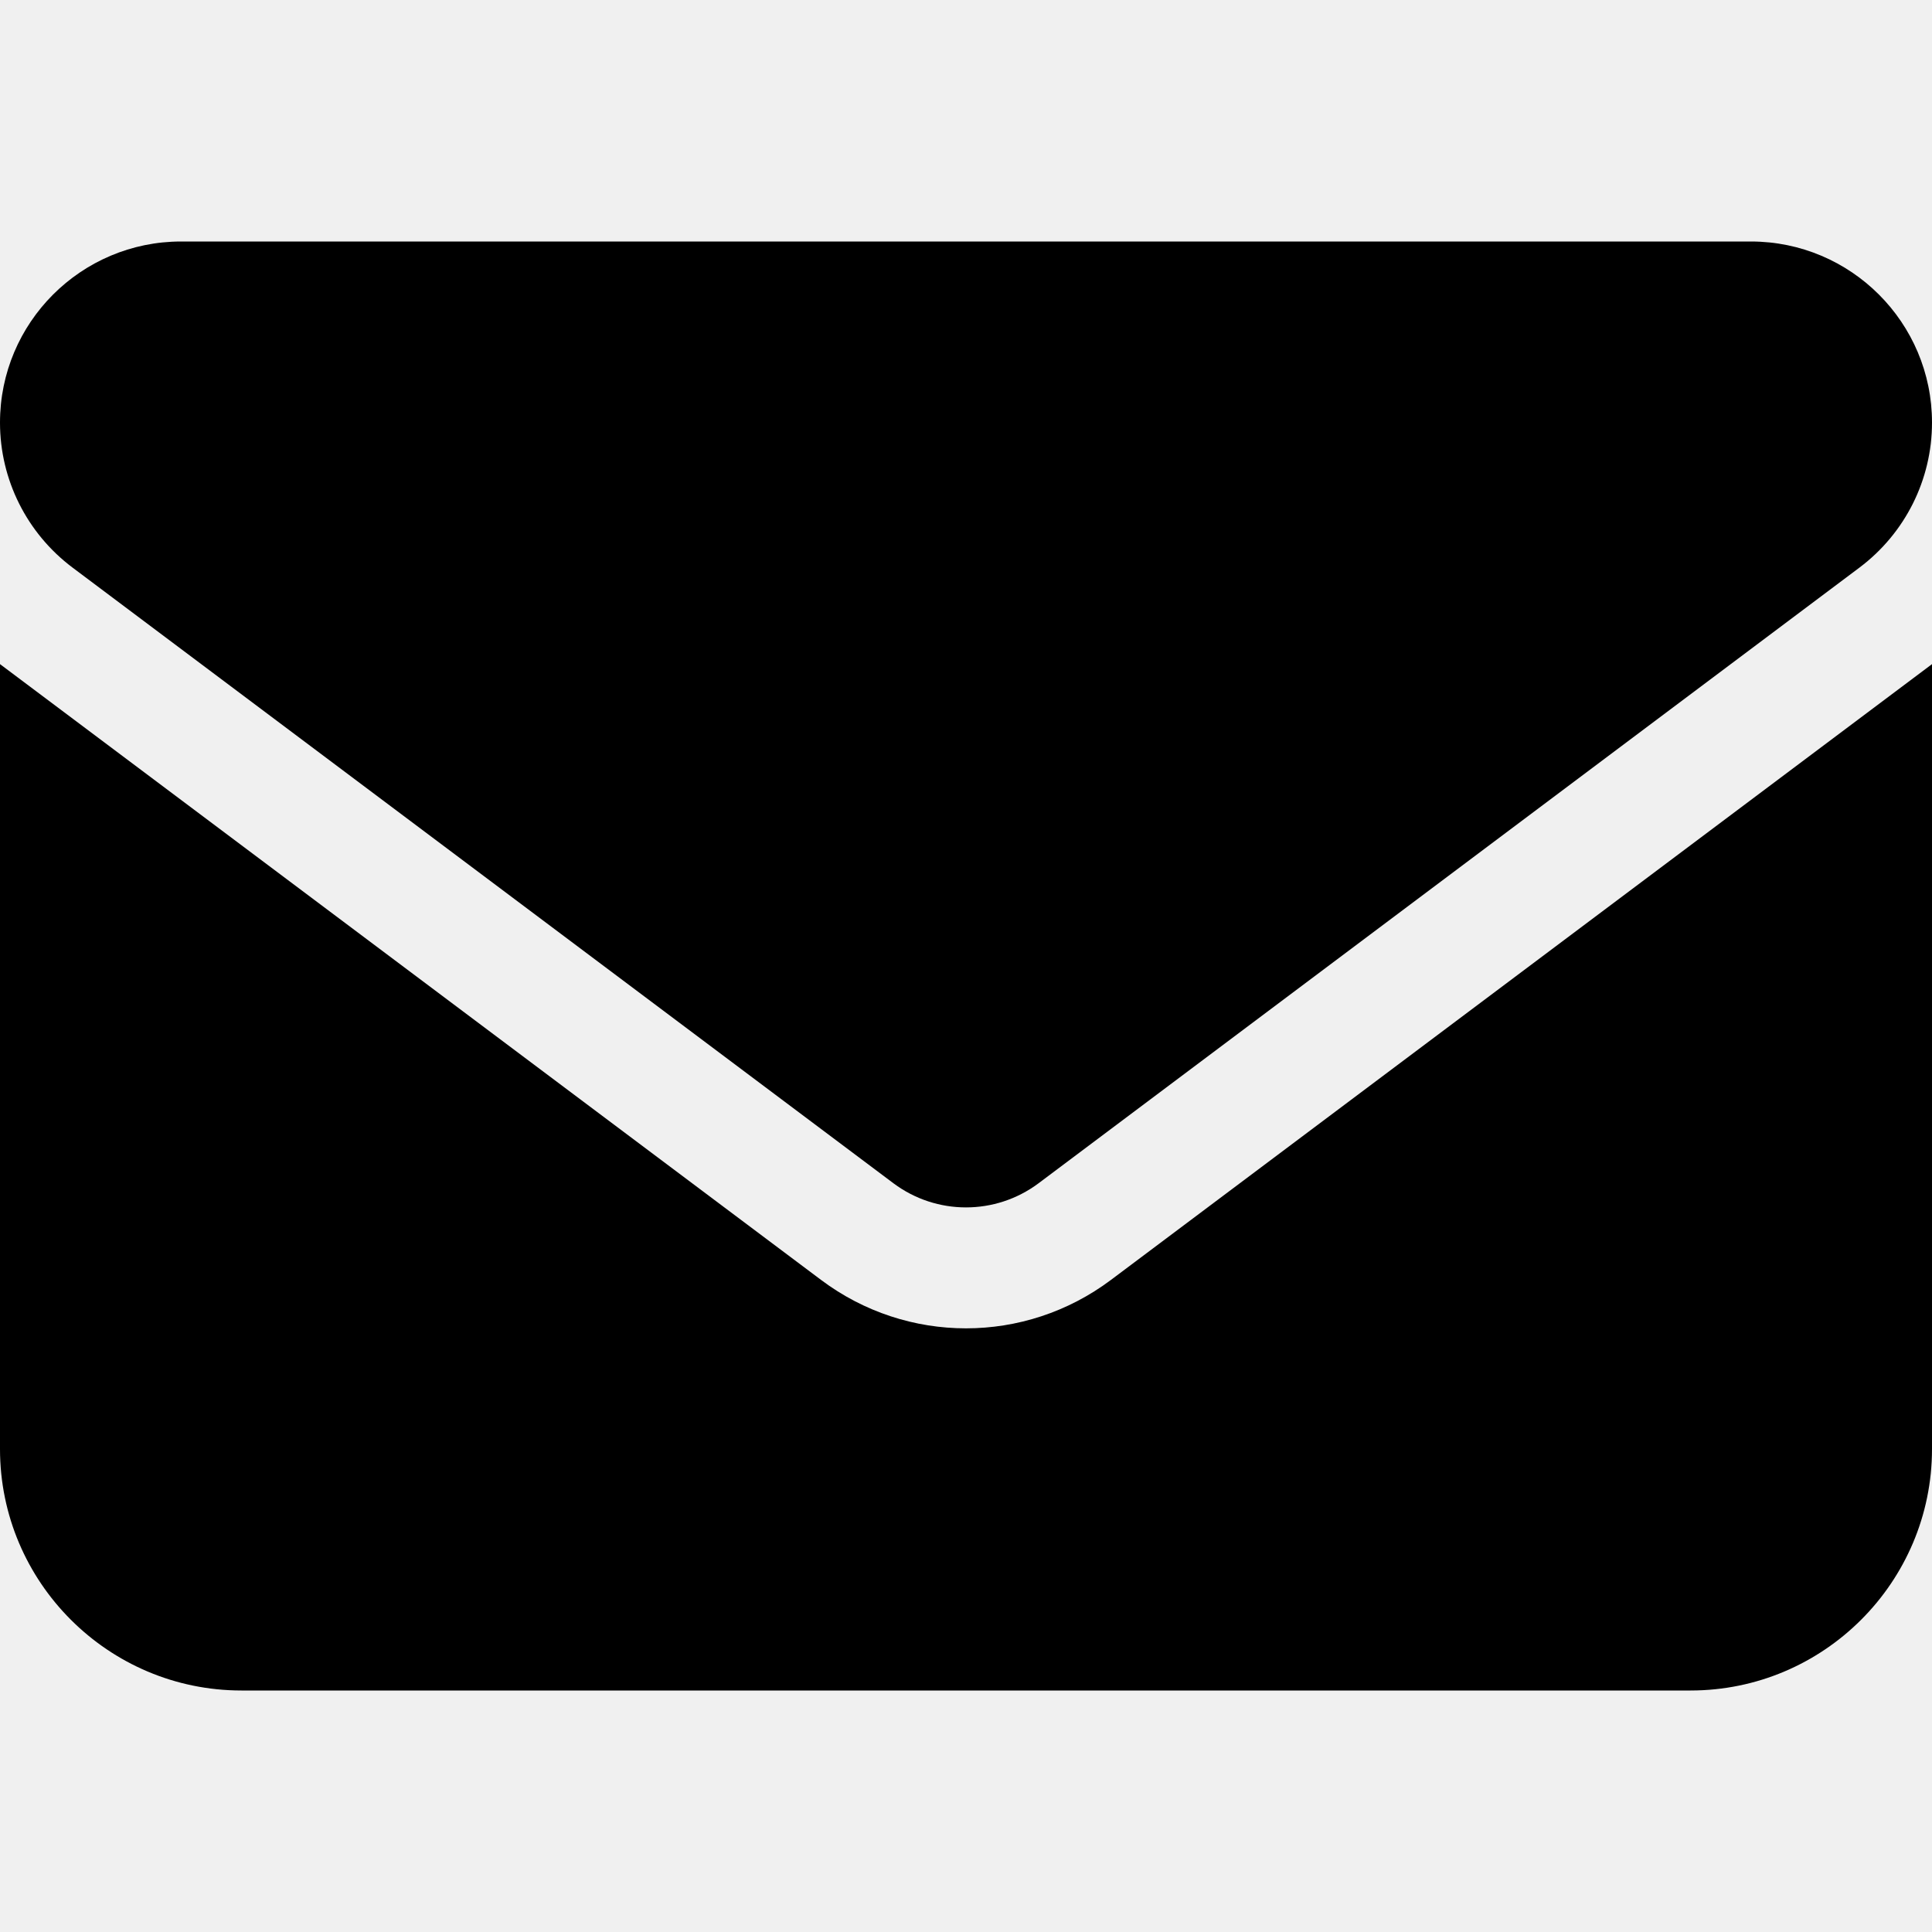
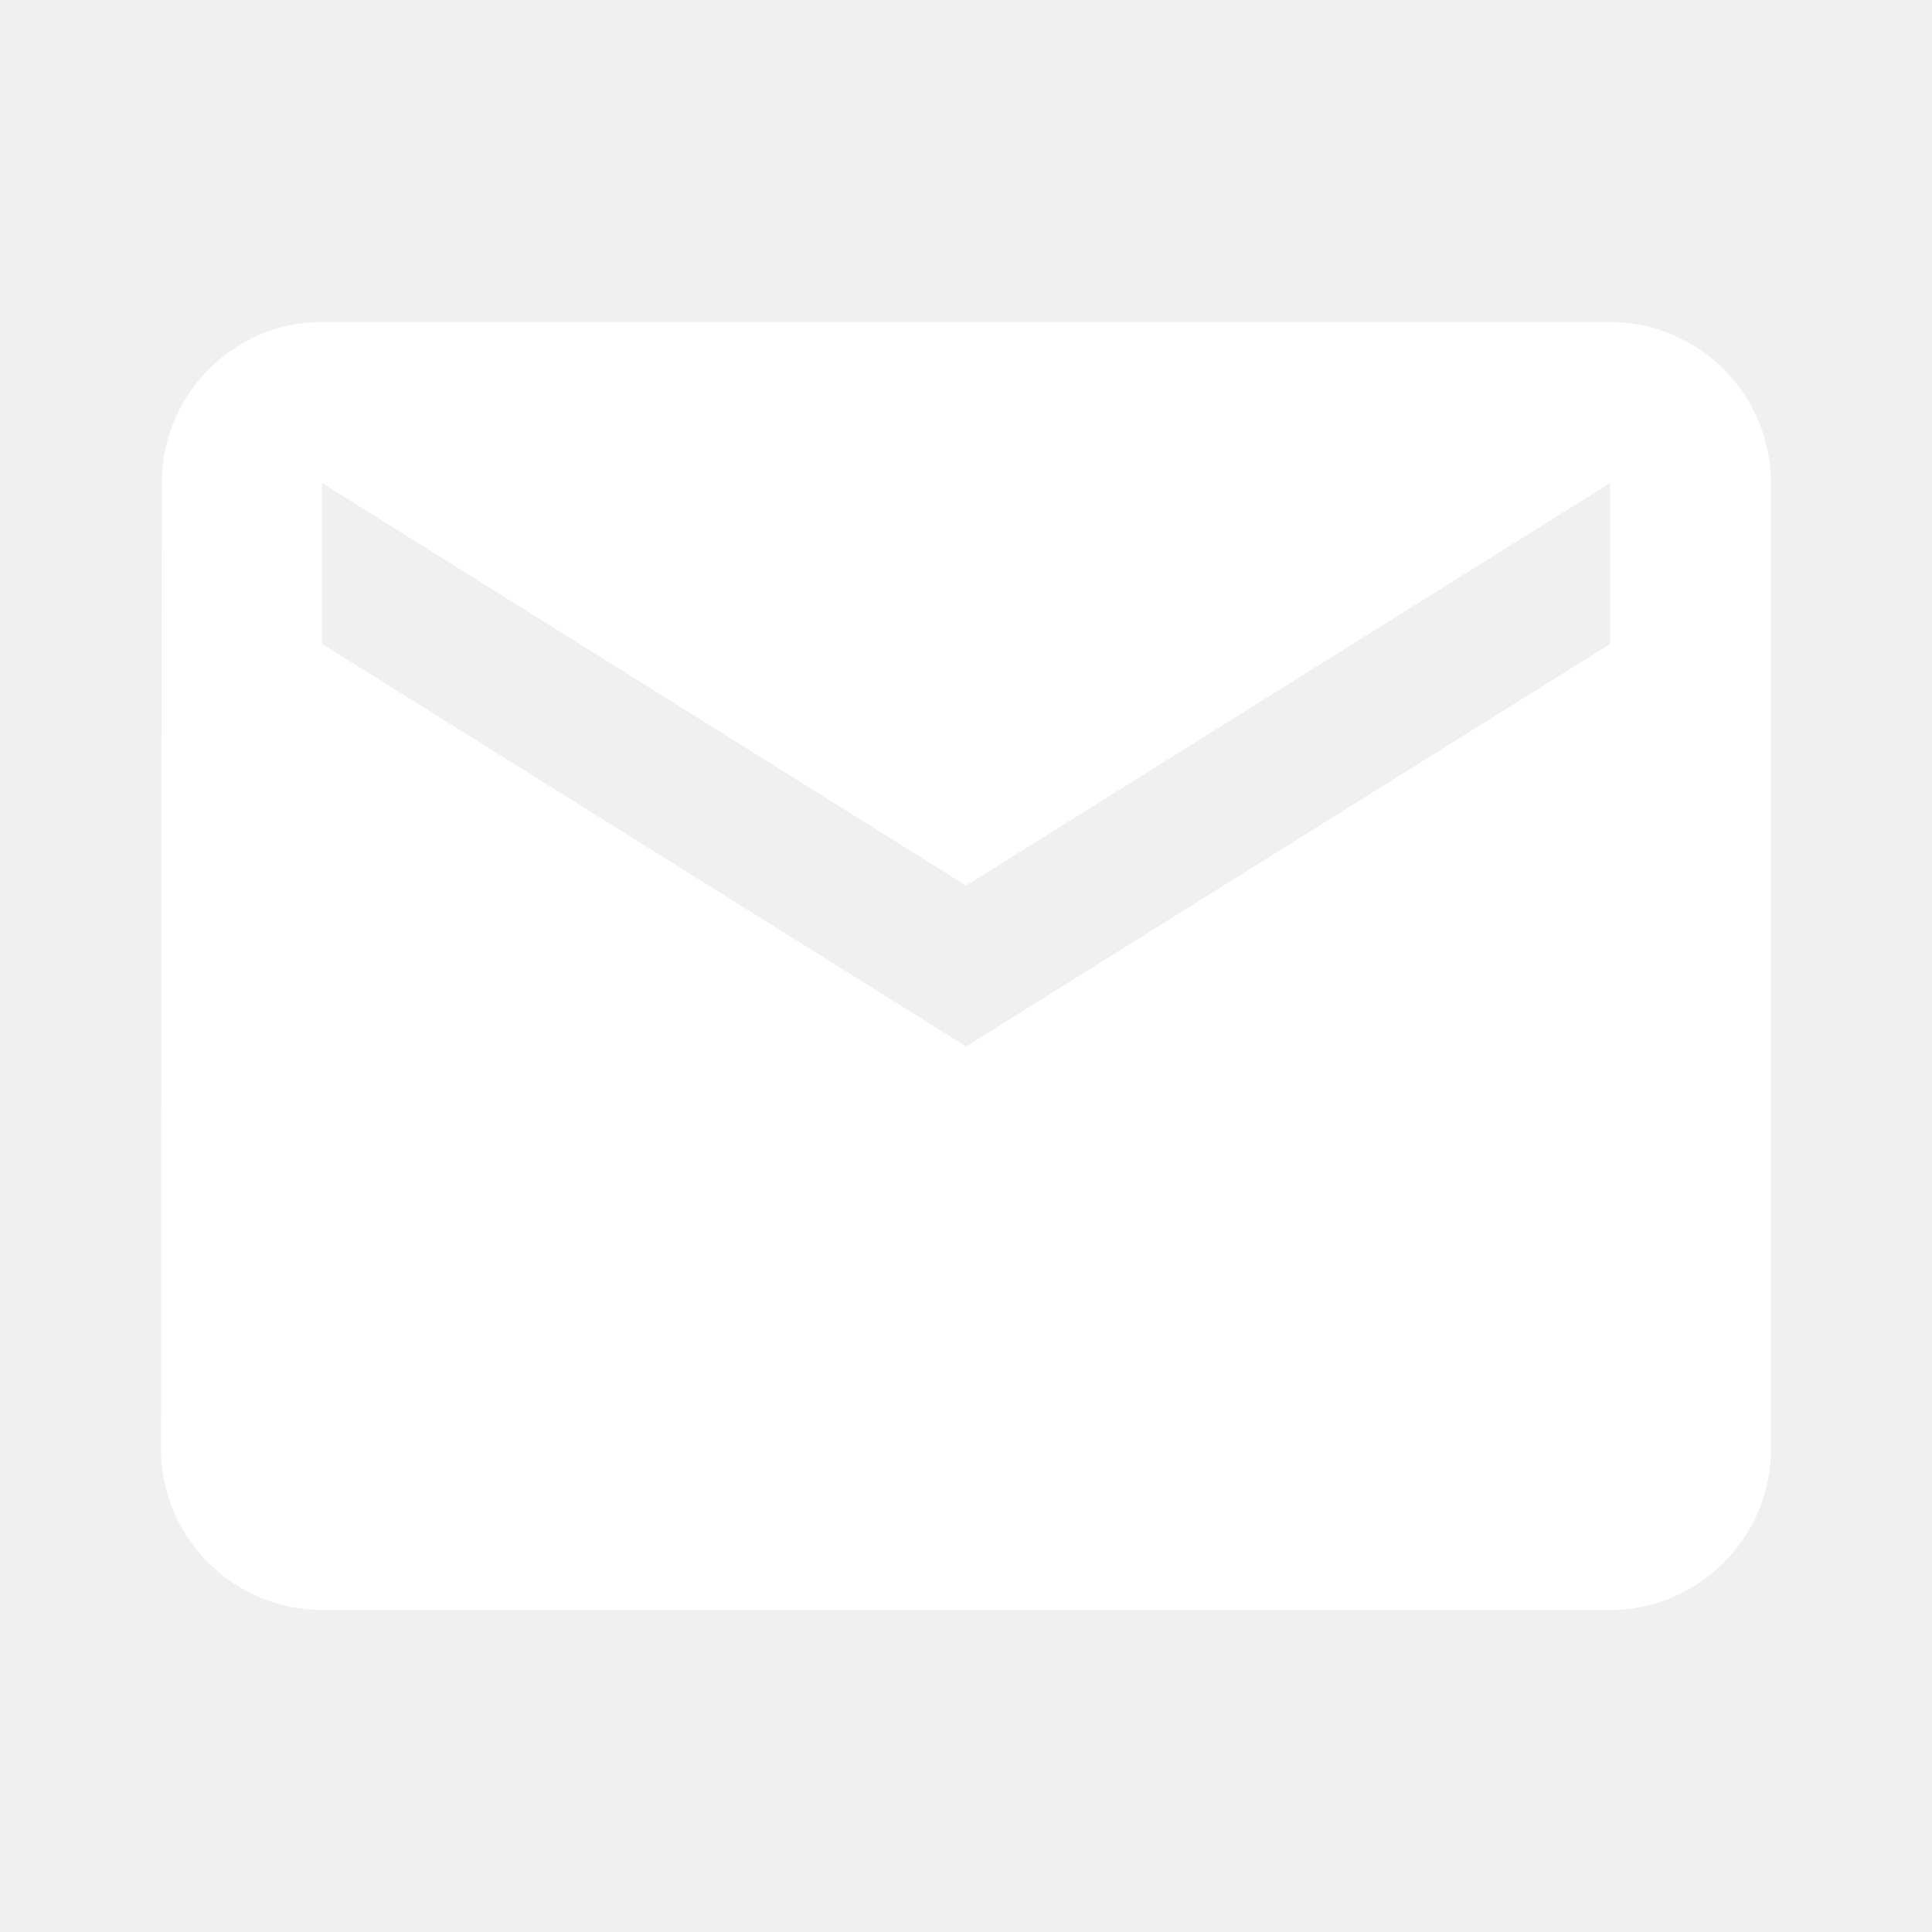
- <svg xmlns="http://www.w3.org/2000/svg" viewBox="0 0 512 512">
-   <path d="M48 64C21.5 64 0 85.5 0 112c0 15.1 7.1 29.3 19.2 38.4L236.8 313.6c11.4 8.5 27 8.5 38.4 0L492.8 150.4c12.1-9.1 19.2-23.3 19.2-38.4c0-26.5-21.5-48-48-48L48 64zM0 176L0 384c0 35.3 28.7 64 64 64l384 0c35.3 0 64-28.7 64-64l0-208L294.4 339.2c-22.8 17.1-54 17.1-76.8 0L0 176z" />
+ <svg xmlns="http://www.w3.org/2000/svg" width="48" height="48" viewBox="0 0 48 48" fill="none">
+   <g clip-path="url(#clip0_189_2)">
+     <path d="M40 8H8C5.8 8 4.02 9.8 4.02 12L4 36C4 38.2 5.8 40 8 40H40C42.2 40 44 38.2 44 36V12C44 9.8 42.2 8 40 8ZM40 16L24 26L8 16V12L24 22L40 12V16Z" fill="white" />
+   </g>
+   <defs>
+     <clipPath id="clip0_189_2">
+       <rect width="48" height="48" fill="white" />
+     </clipPath>
+   </defs>
</svg>
